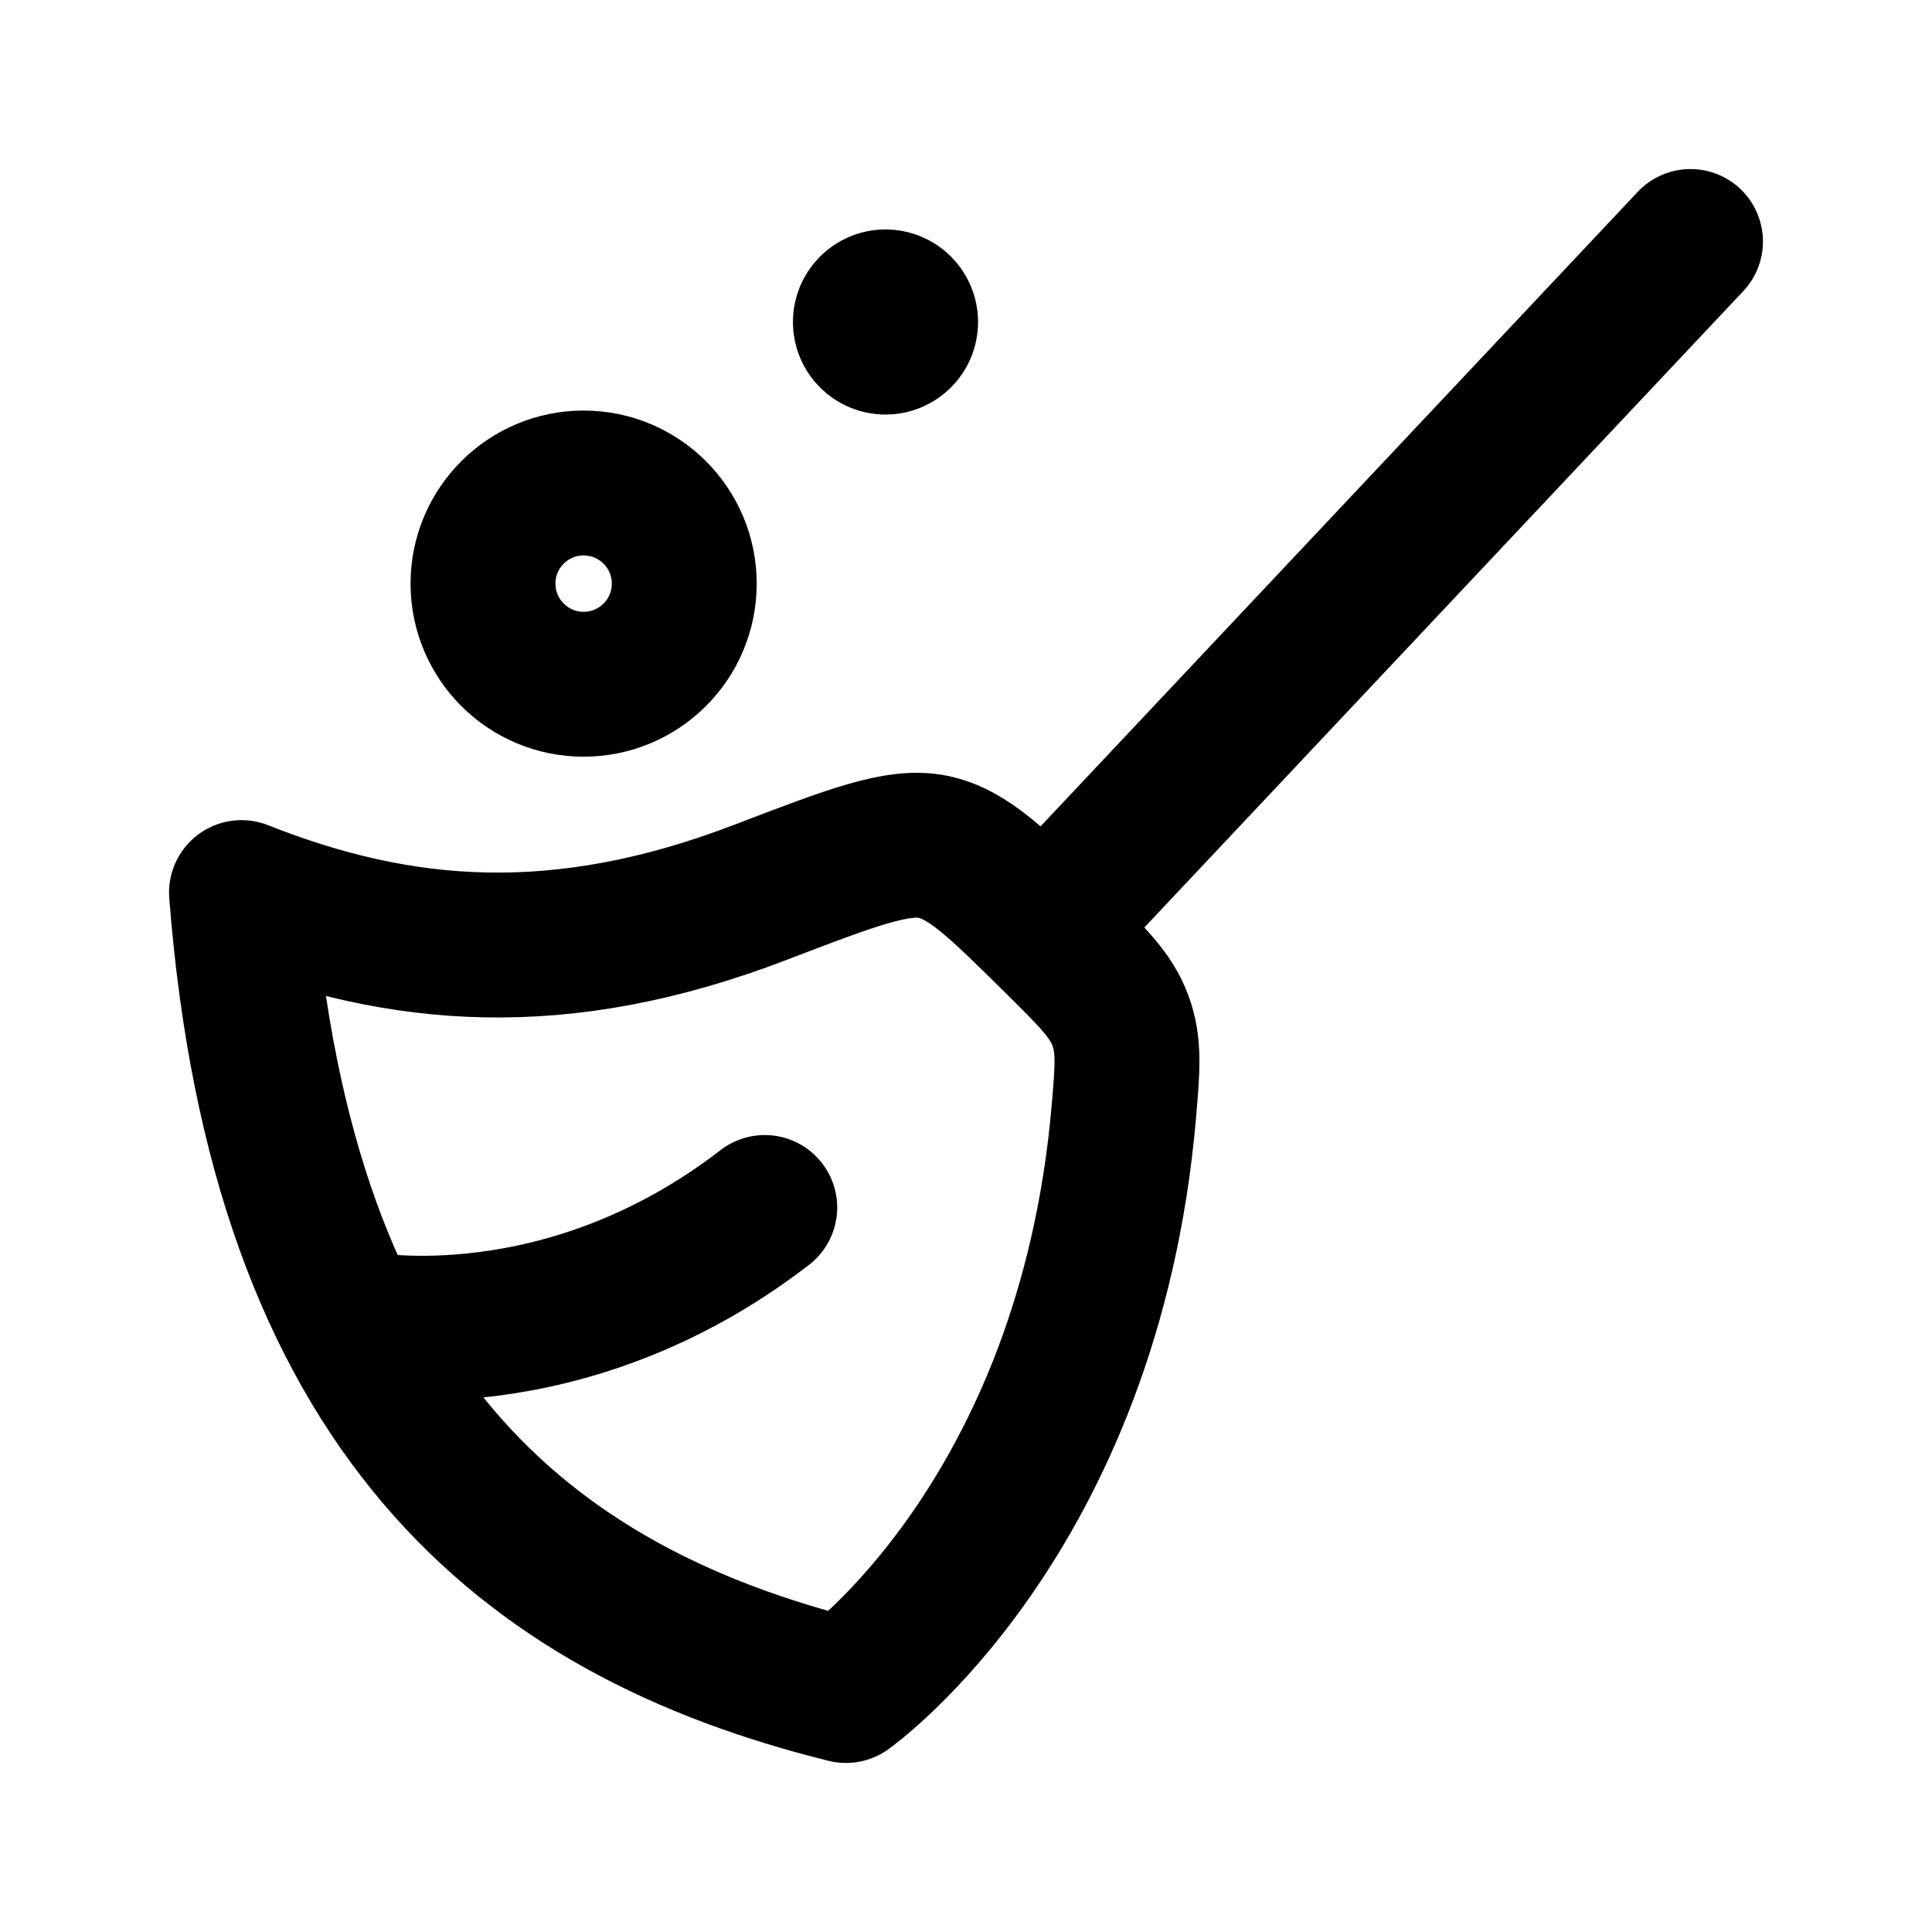
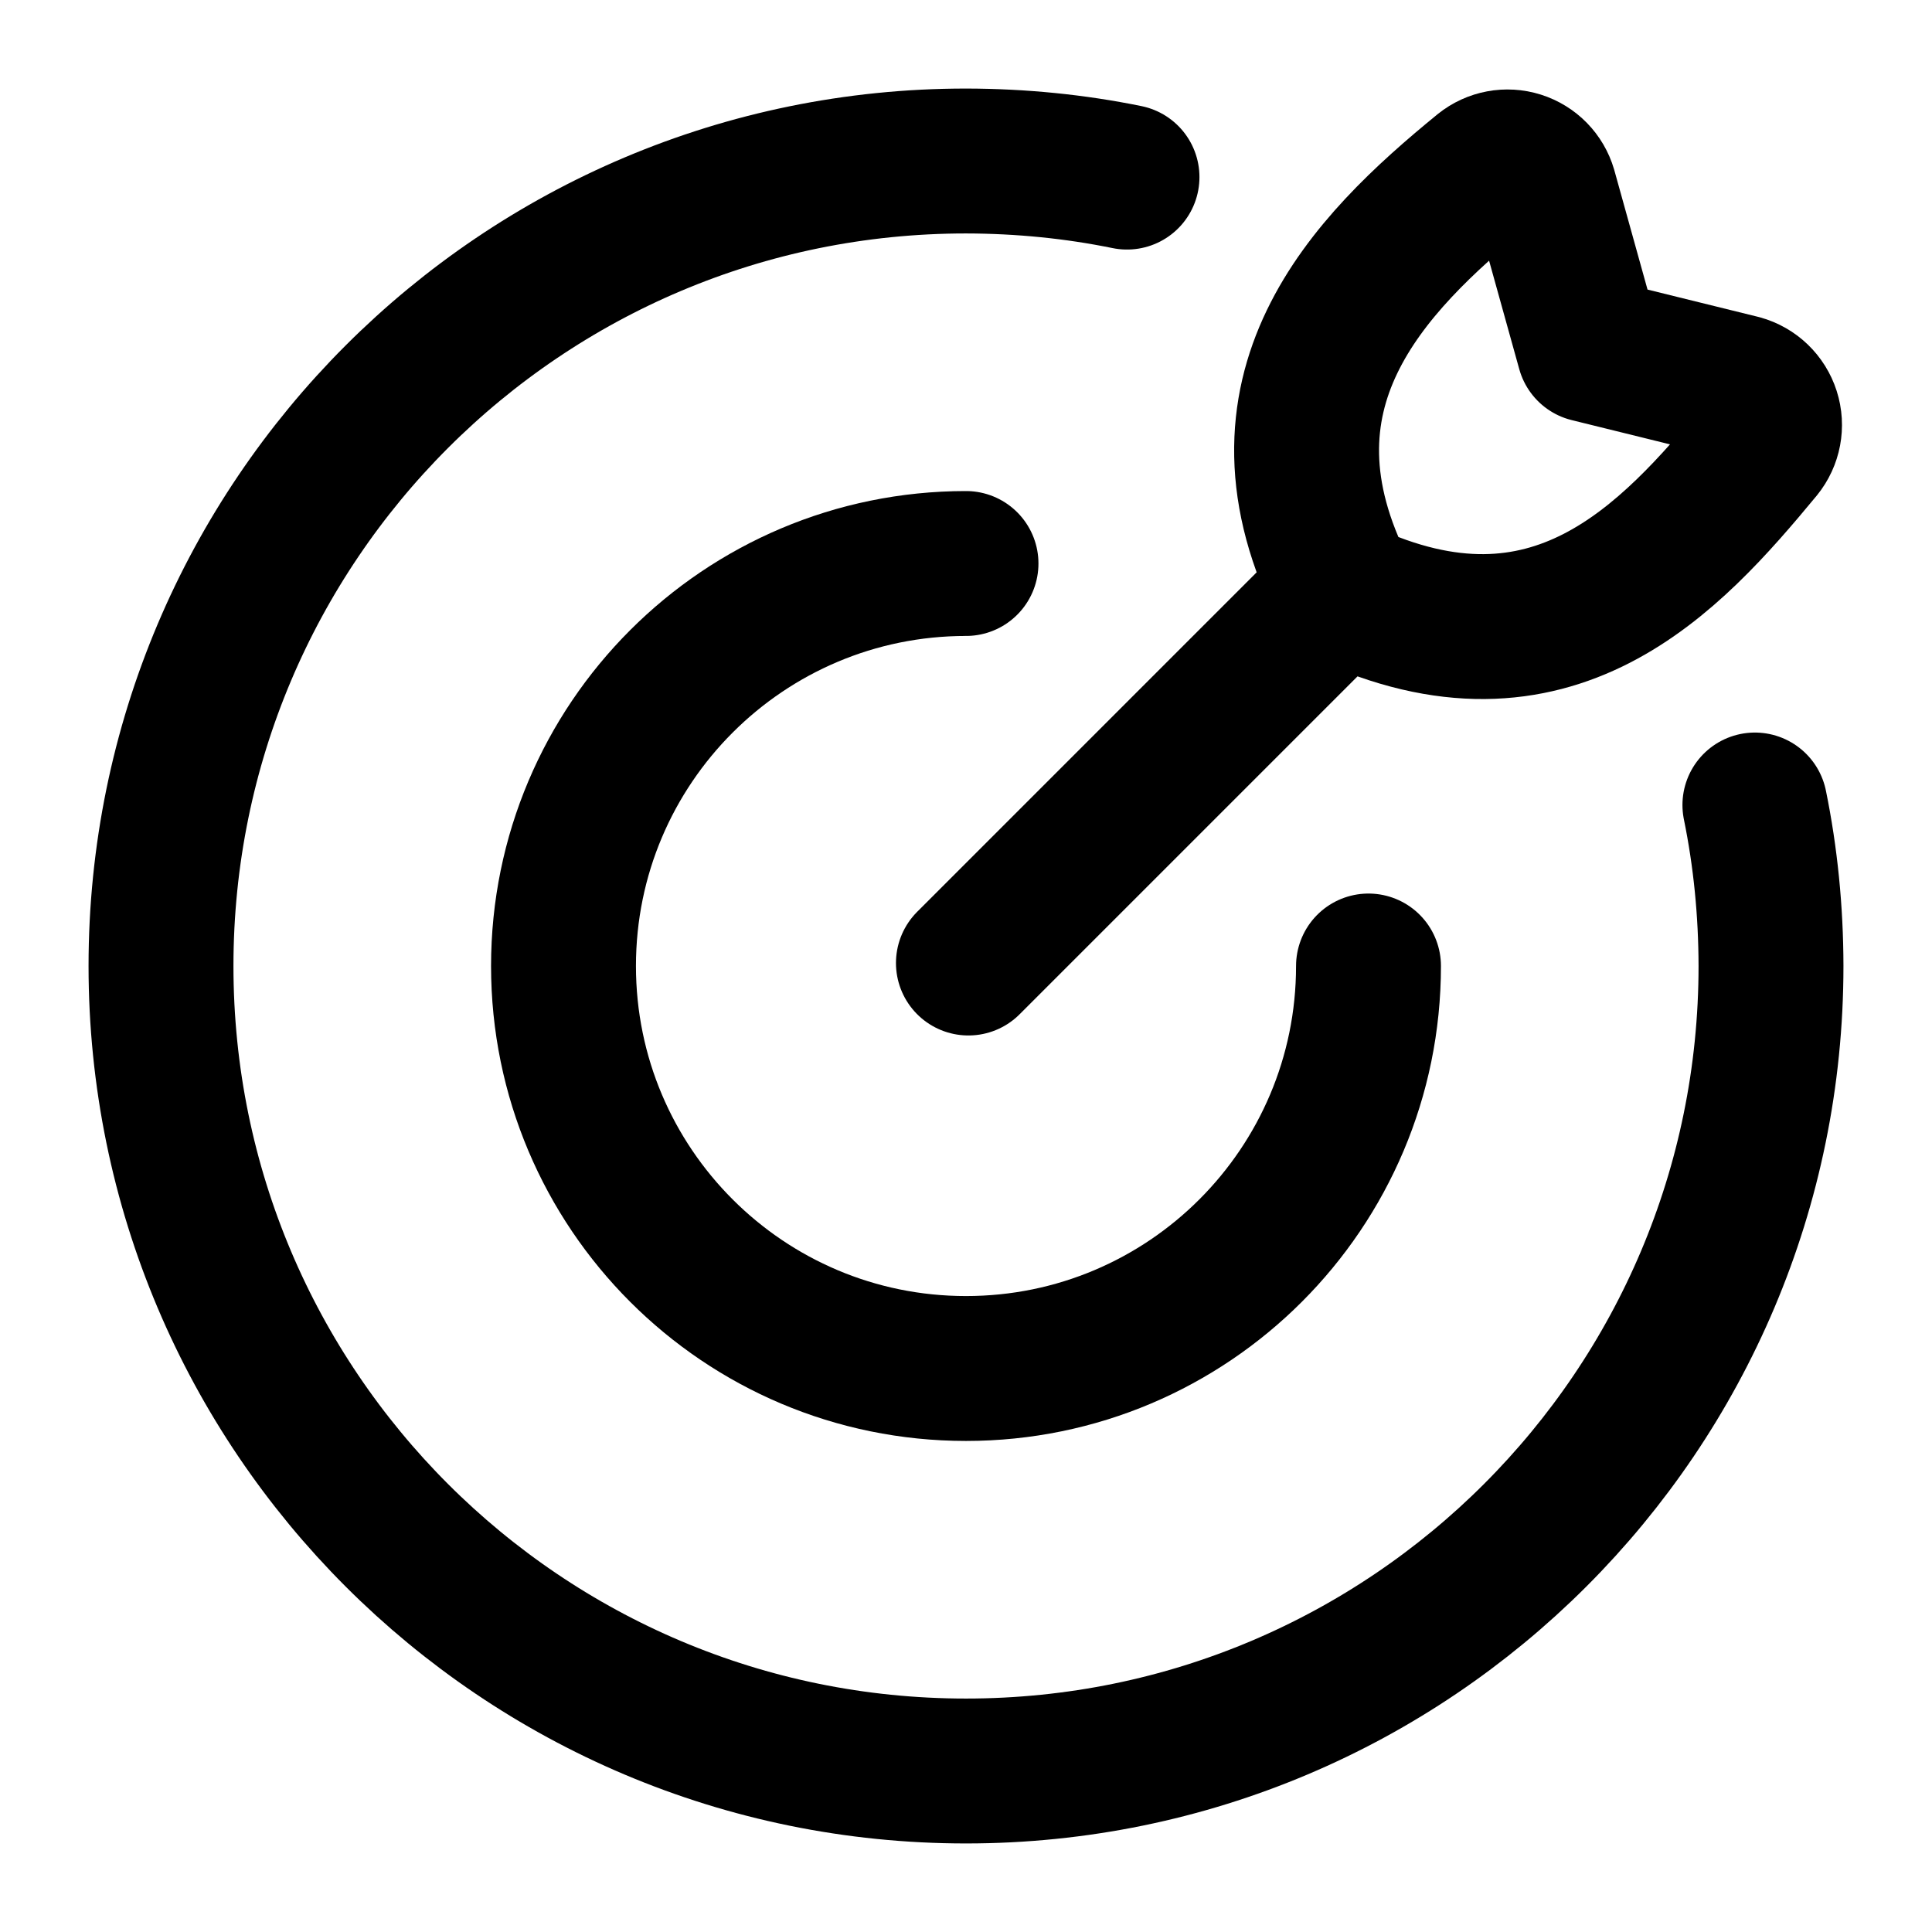
<svg xmlns="http://www.w3.org/2000/svg" viewBox="0 0 24 24">
-   <g fill="none" stroke="currentColor" stroke-width="1.8">
-     <path stroke-linecap="round" stroke-linejoin="round" d="m21 3l-8 8.5m-3.554-.415c-2.48.952-4.463.789-6.446.003c.5 6.443 3.504 8.92 7.509 9.912c0 0 3.017-2.134 3.452-7.193c.047-.548.07-.821-.043-1.13c-.114-.309-.338-.53-.785-.973c-.736-.728-1.103-1.092-1.54-1.184c-.437-.09-1.007.128-2.147.565" />
-     <path stroke-linecap="round" stroke-linejoin="round" d="M4.5 16.446S7 16.93 9.5 15" />
-     <path d="M8.5 7.25a1.25 1.25 0 1 1-2.5 0a1.25 1.25 0 0 1 2.5 0Z" />
-     <path stroke-linecap="round" stroke-linejoin="round" d="M11.125 4H11m.25 0a.25.25 0 1 1-.5 0a.25.25 0 0 1 .5 0" />
+   <path d="M0 0h24v24H0z" fill="none" />
+   <g fill="none" stroke="currentColor" stroke-linecap="round" stroke-width="1.8">
+     <path d="M17 12a5 5 0 1 1-5-5" />
+     <path d="M14 2.2q-.97-.198-2-.2C6.477 2 2 6.477 2 12s4.477 10 10 10s10-4.477 10-10q-.002-1.03-.2-2" />
+     <path stroke-linejoin="round" d="m12.03 11.963l4.553-4.553m3.157-3.065l-.553-1.988a.48.48 0 0 0-.761-.24c-1.436 1.173-3 2.754-1.723 5.247c2.574 1.2 4.044-.418 5.17-1.779a.486.486 0 0 0-.248-.775z" />
  </g>
</svg>
